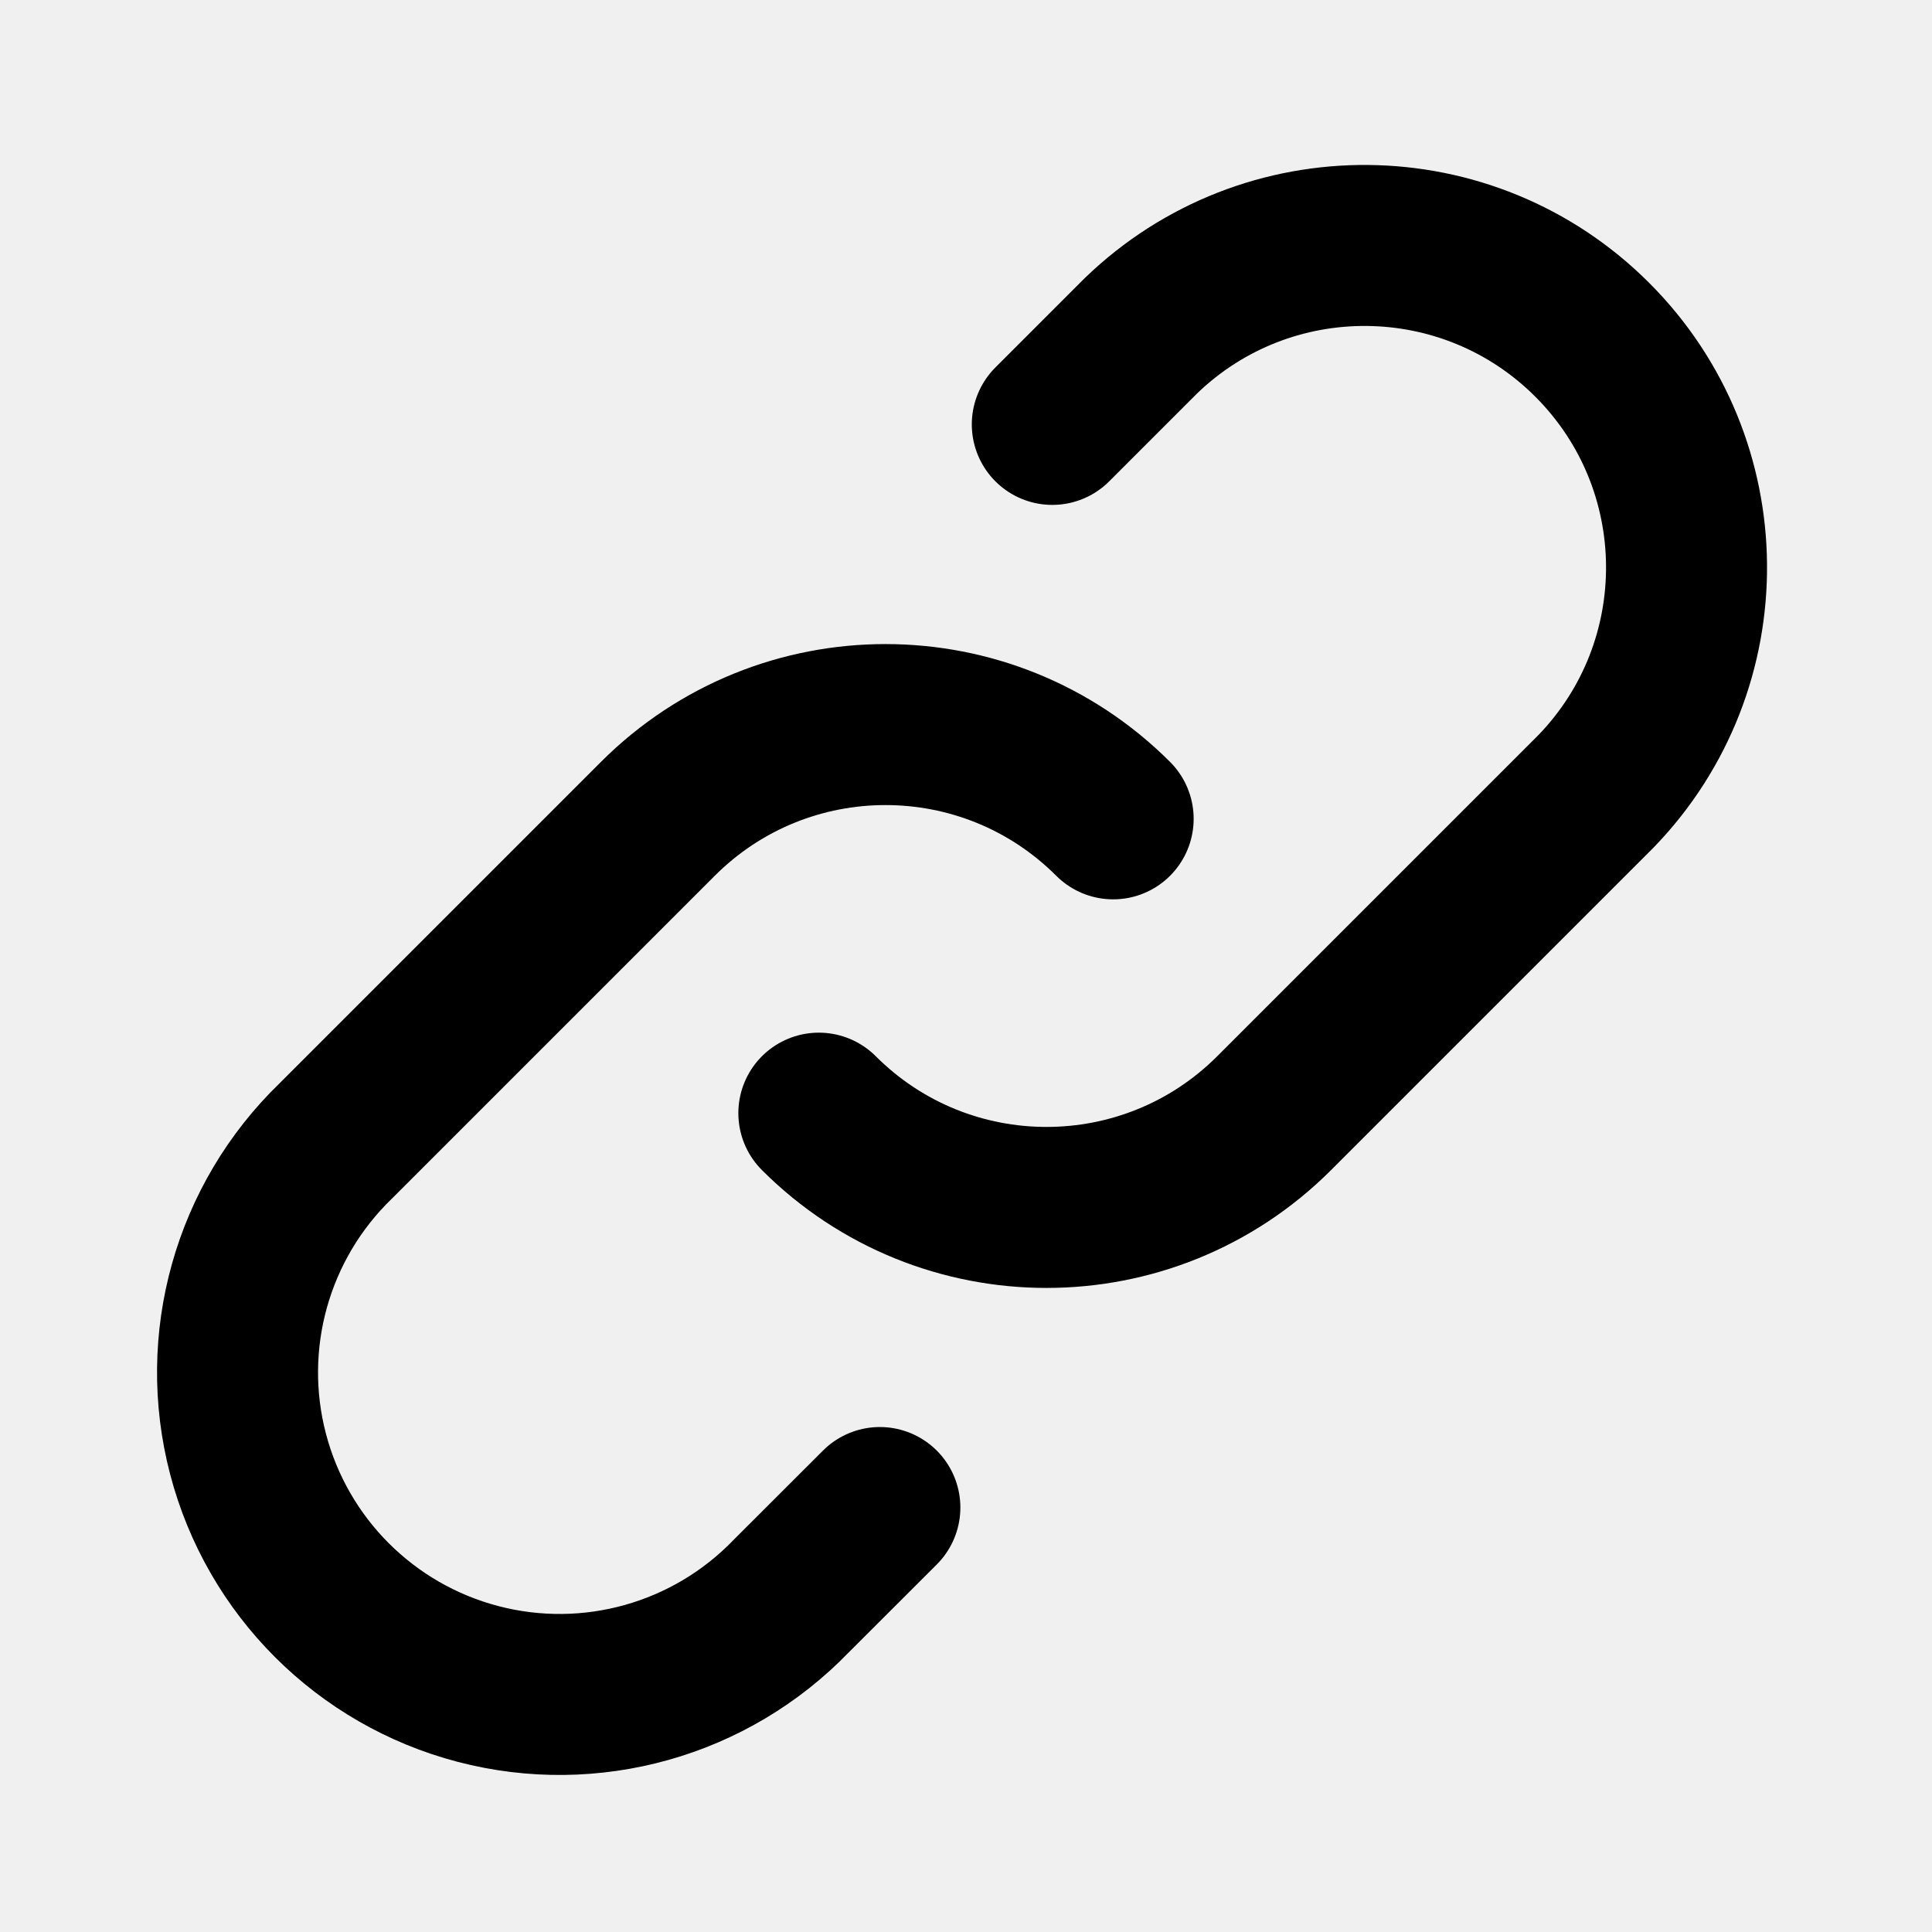
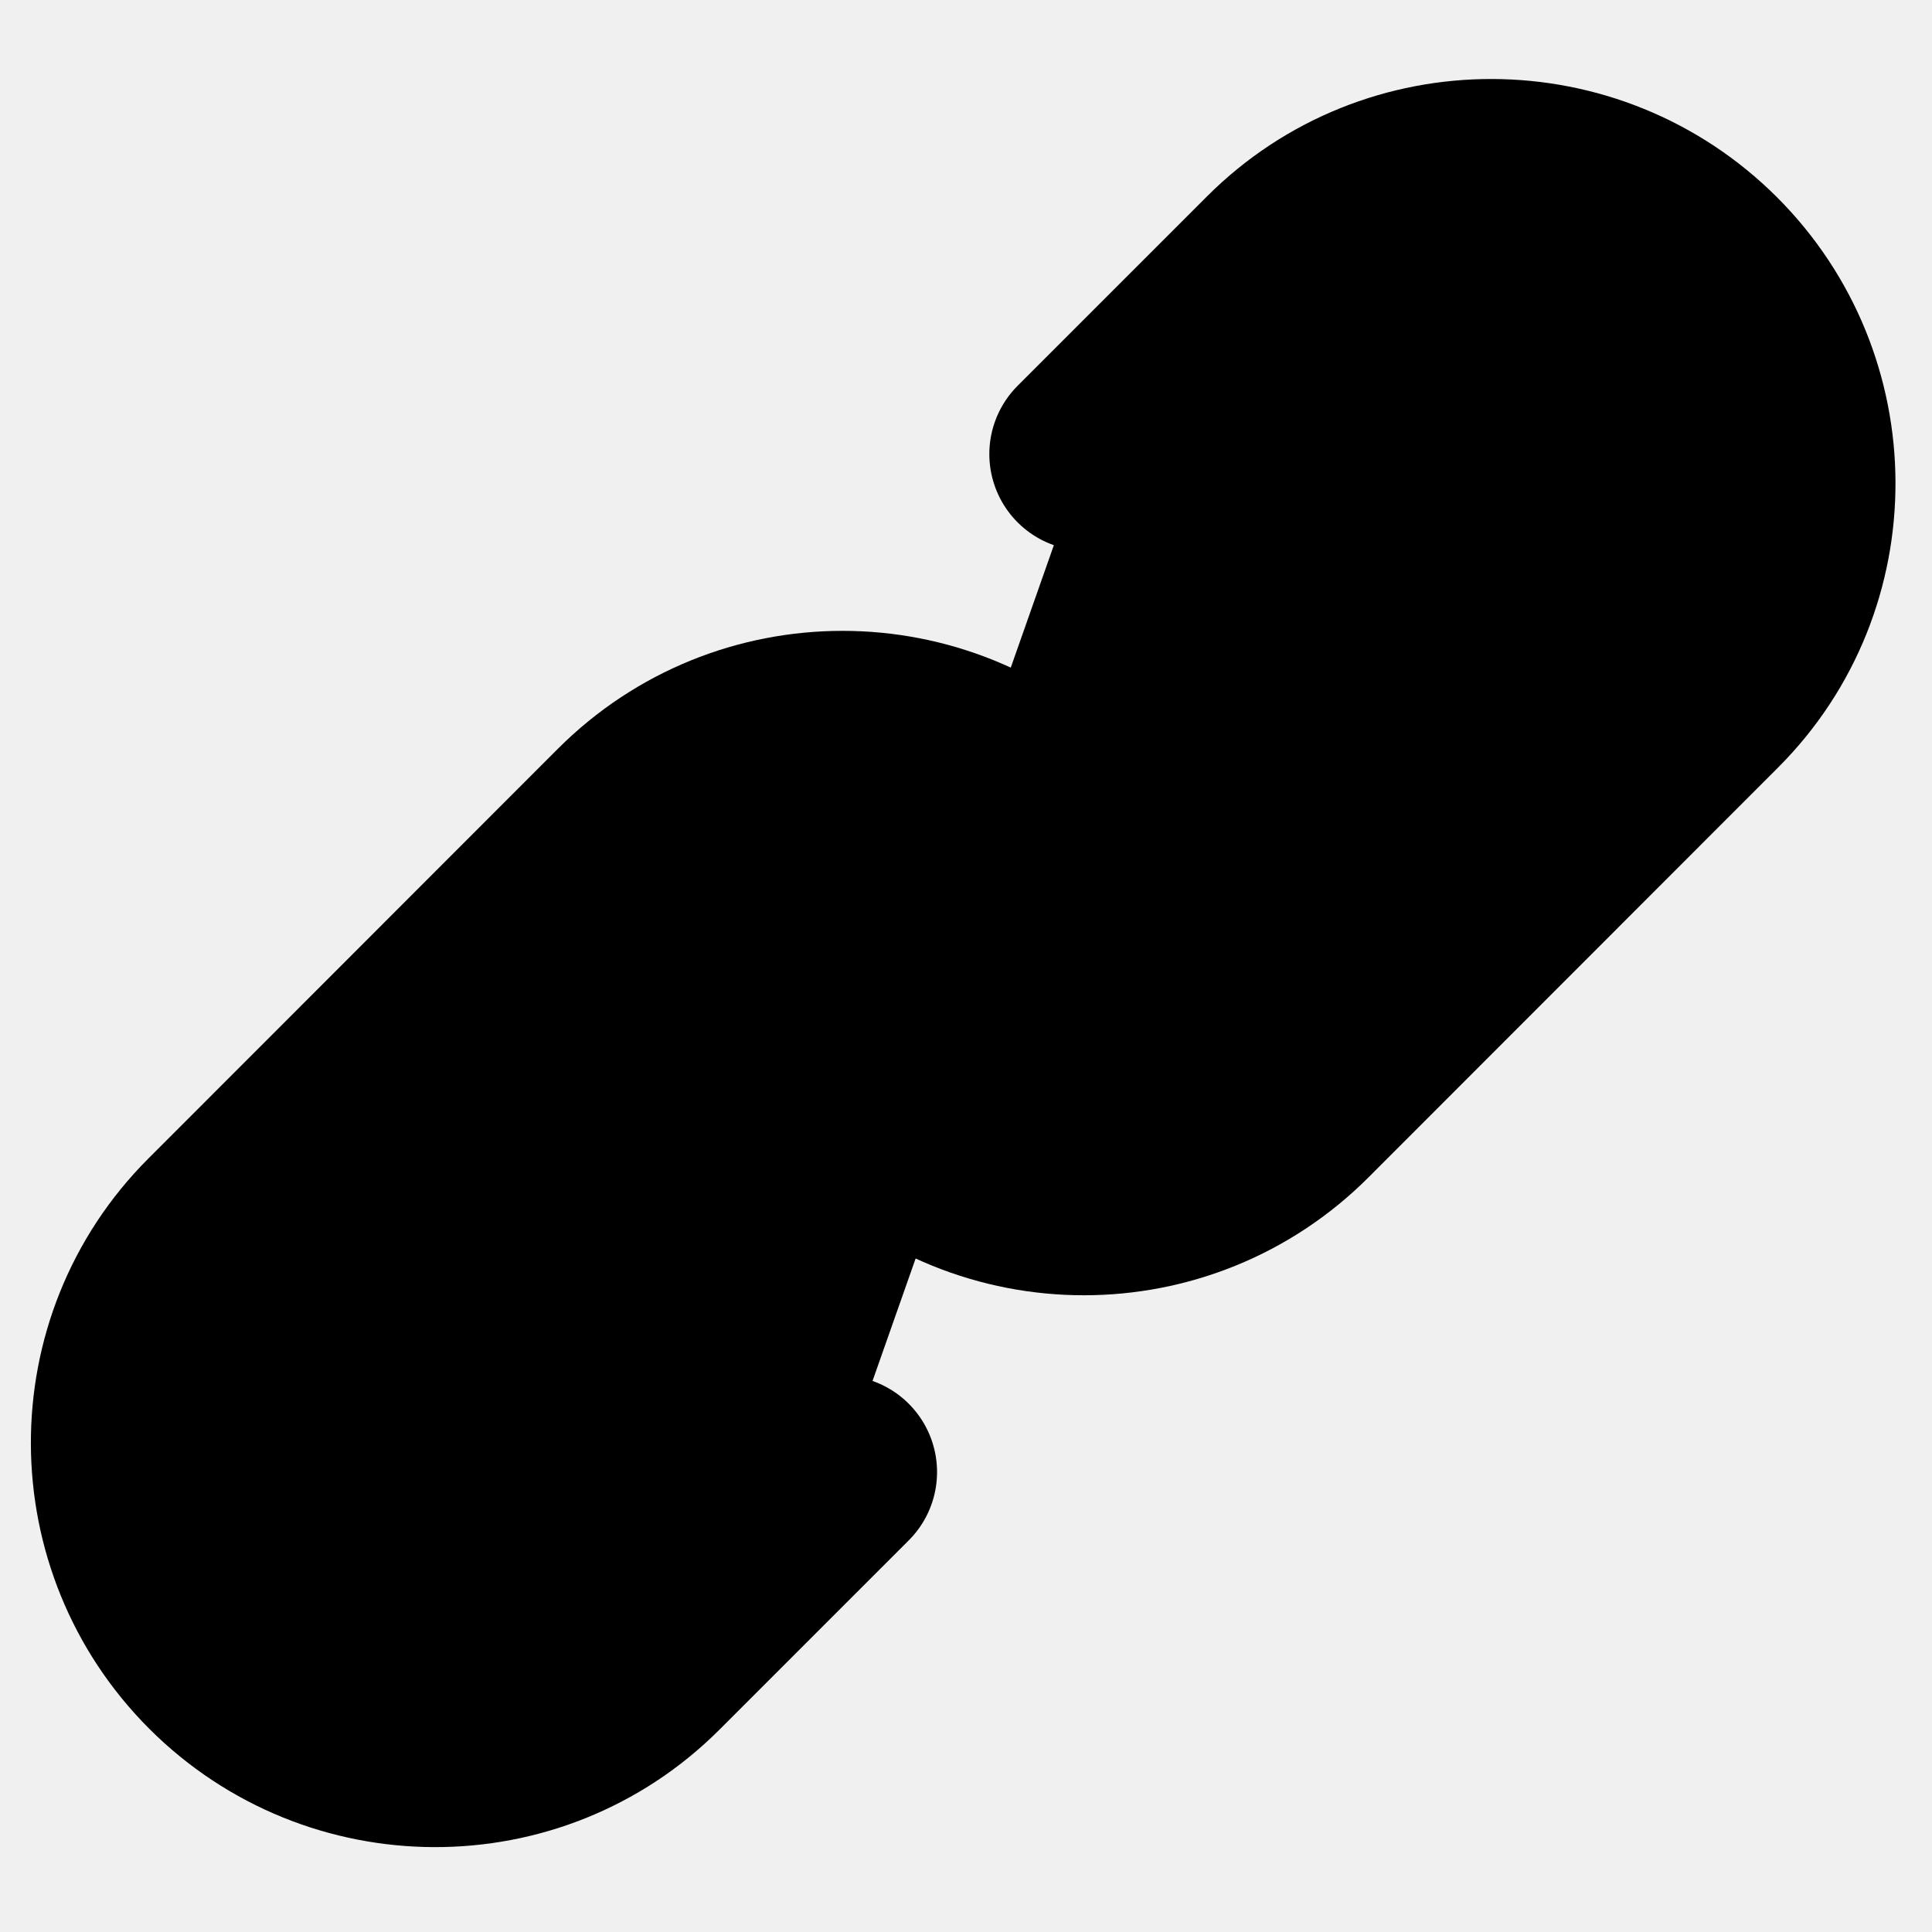
- <svg xmlns="http://www.w3.org/2000/svg" fill="none" viewBox="0 0 24 24" stroke="currentColor">
-   <path stroke-linecap="round" stroke-linejoin="round" stroke-width="2" d="M13.828 10.172a4 4 0 00-5.656 0l-4 4a4 4 0 105.656 5.656l1.102-1.101m-.758-4.899a4 4 0 005.656 0l4-4a4 4 0 00-5.656-5.656l-1.1 1.1" />
+ <svg xmlns="http://www.w3.org/2000/svg" fill="currentColor" viewBox="0 0 120 120">
+   <g clip-path="url(#a)">
+     <path stroke="currentColor" stroke-linecap="round" stroke-width="12" d="m66.326 51.31-.56-.561c-7.423-7.422-19.456-7.42-26.875.004L13.45 76.209c-7.42 7.423-7.355 19.515.071 26.932v0c7.421 7.413 19.504 7.468 26.921.051l11.76-11.76" />
+     <path stroke="currentColor" stroke-linecap="round" stroke-width="12" d="m53.326 68.326.56.56c7.422 7.422 19.456 7.42 26.875-.004l25.44-25.456c7.419-7.423 7.354-19.515-.071-26.932v0c-7.422-7.413-19.504-7.468-26.921-.051l-11.76 11.76" />
+   </g>
+   <defs>
+     <clipPath id="a">
+       <rect width="120" height="120" fill="#fff" />
+     </clipPath>
+   </defs>
</svg>
